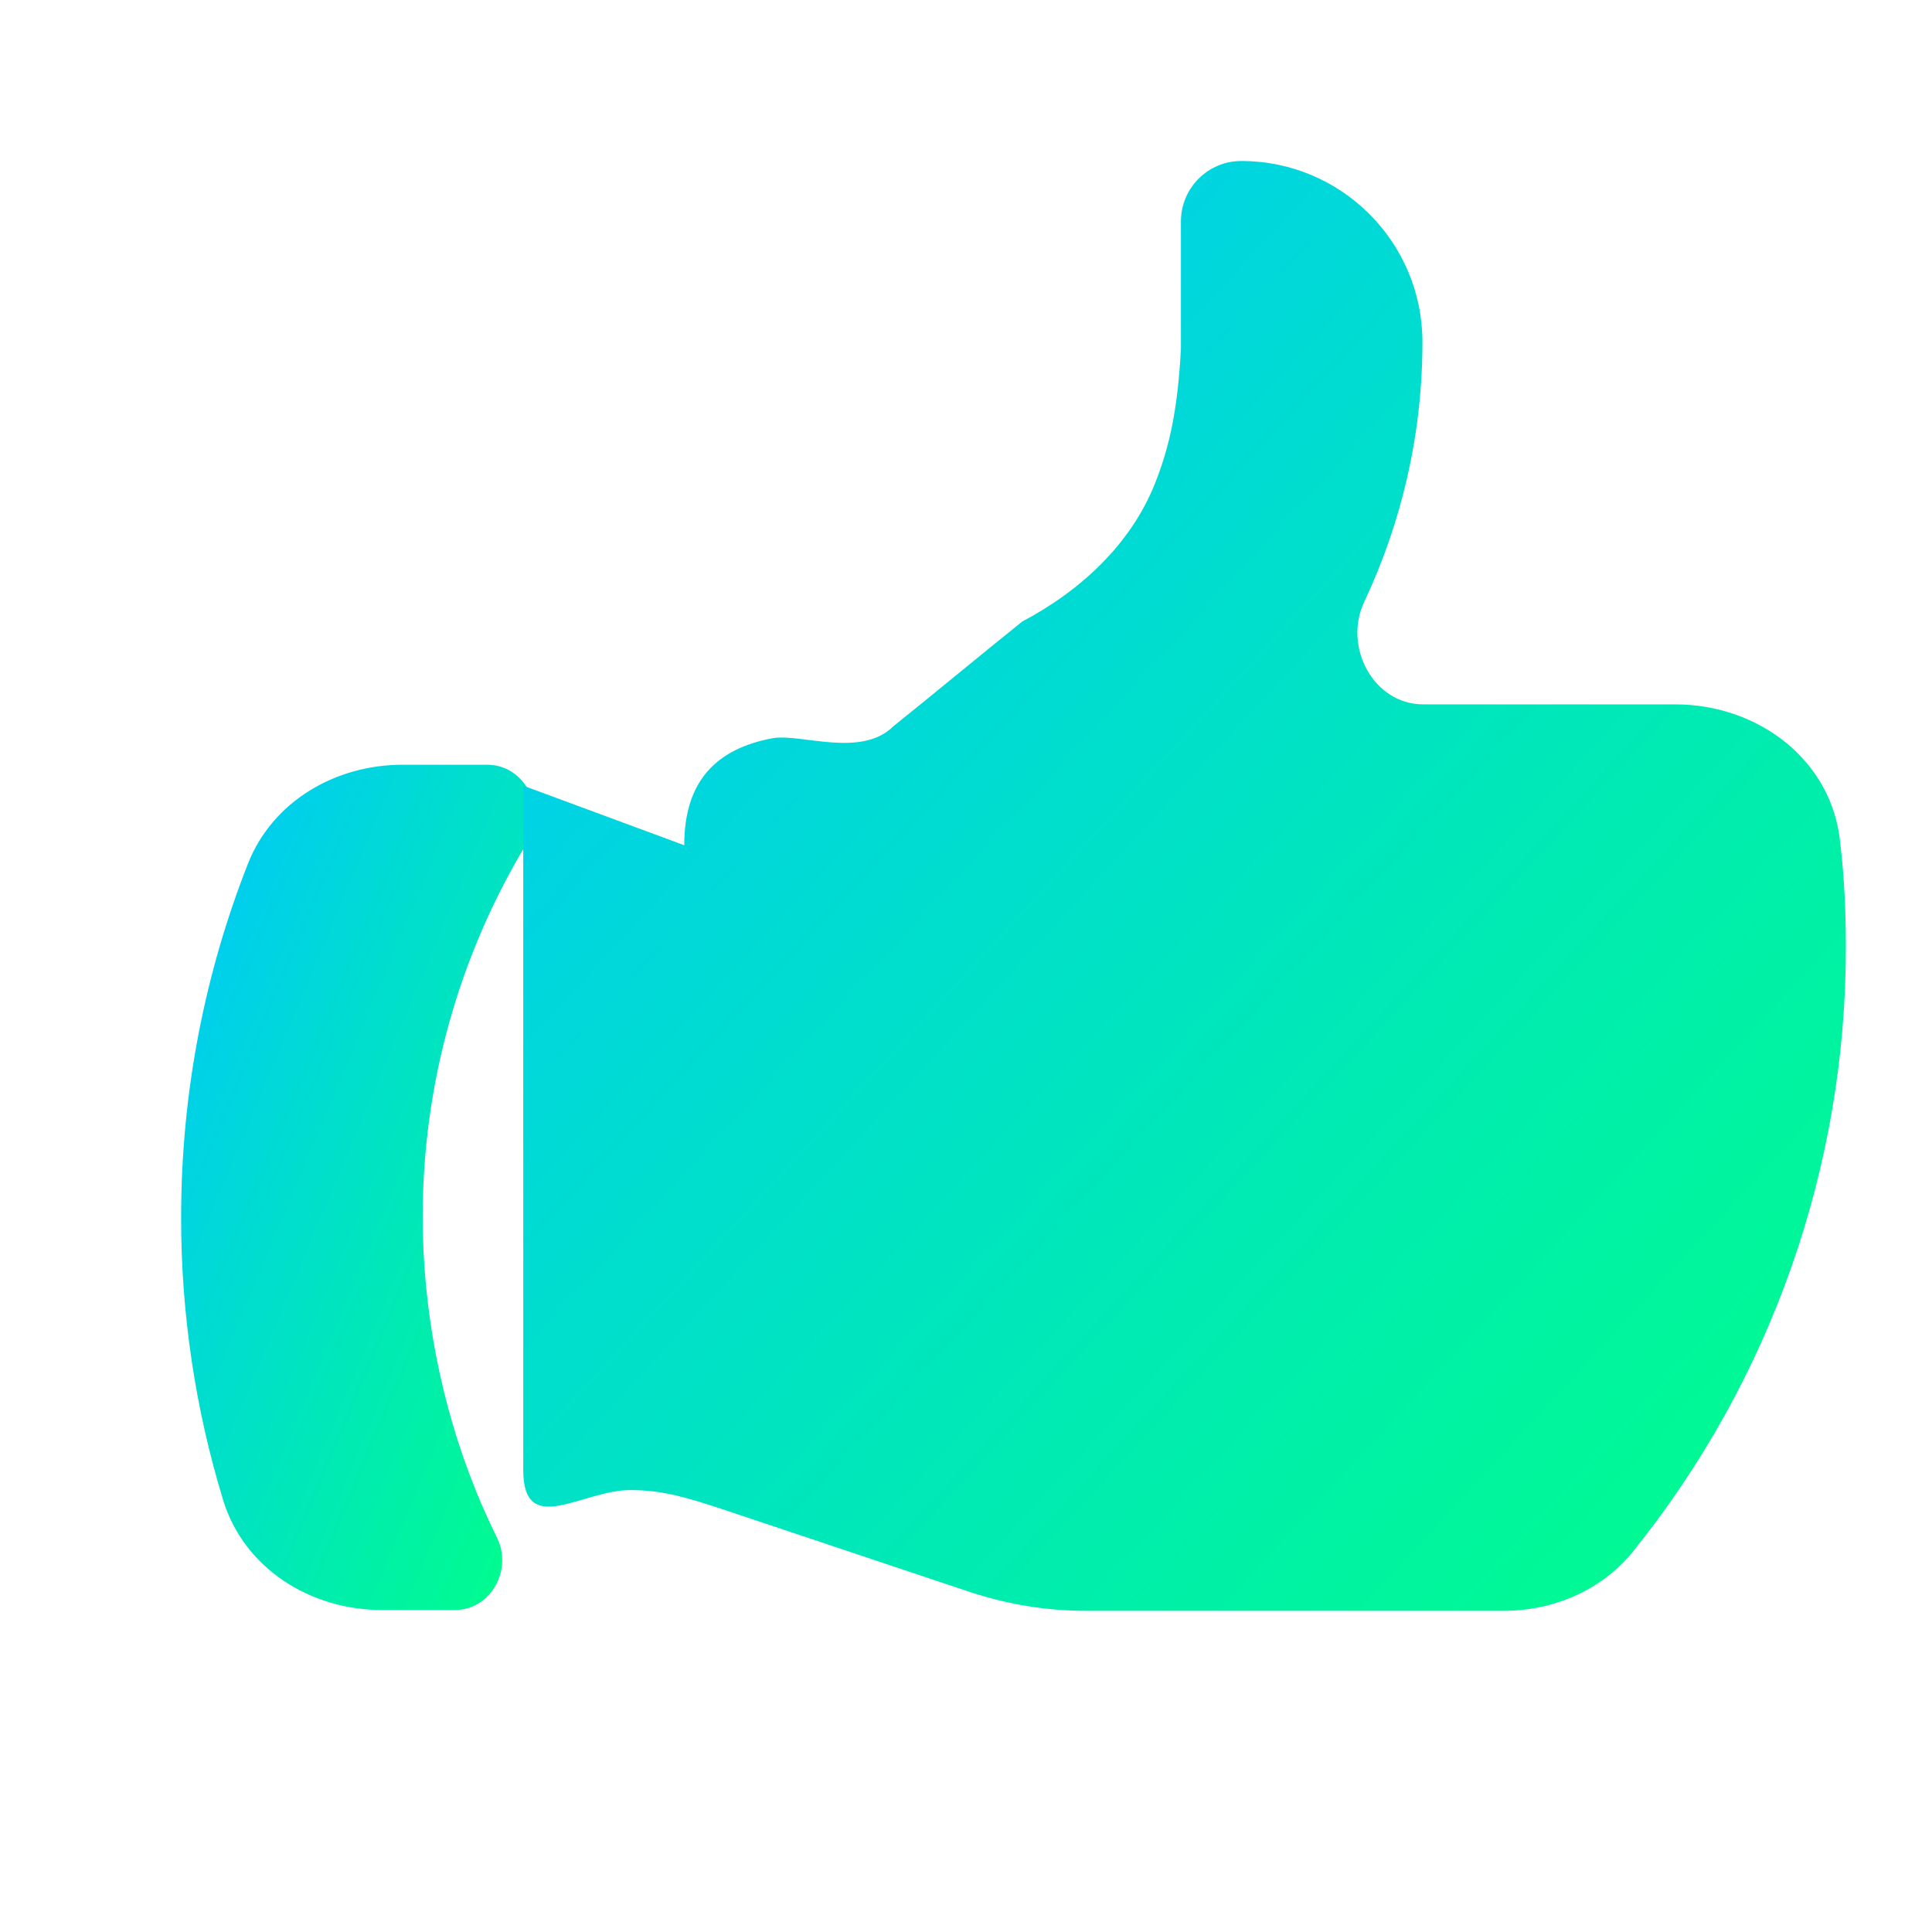
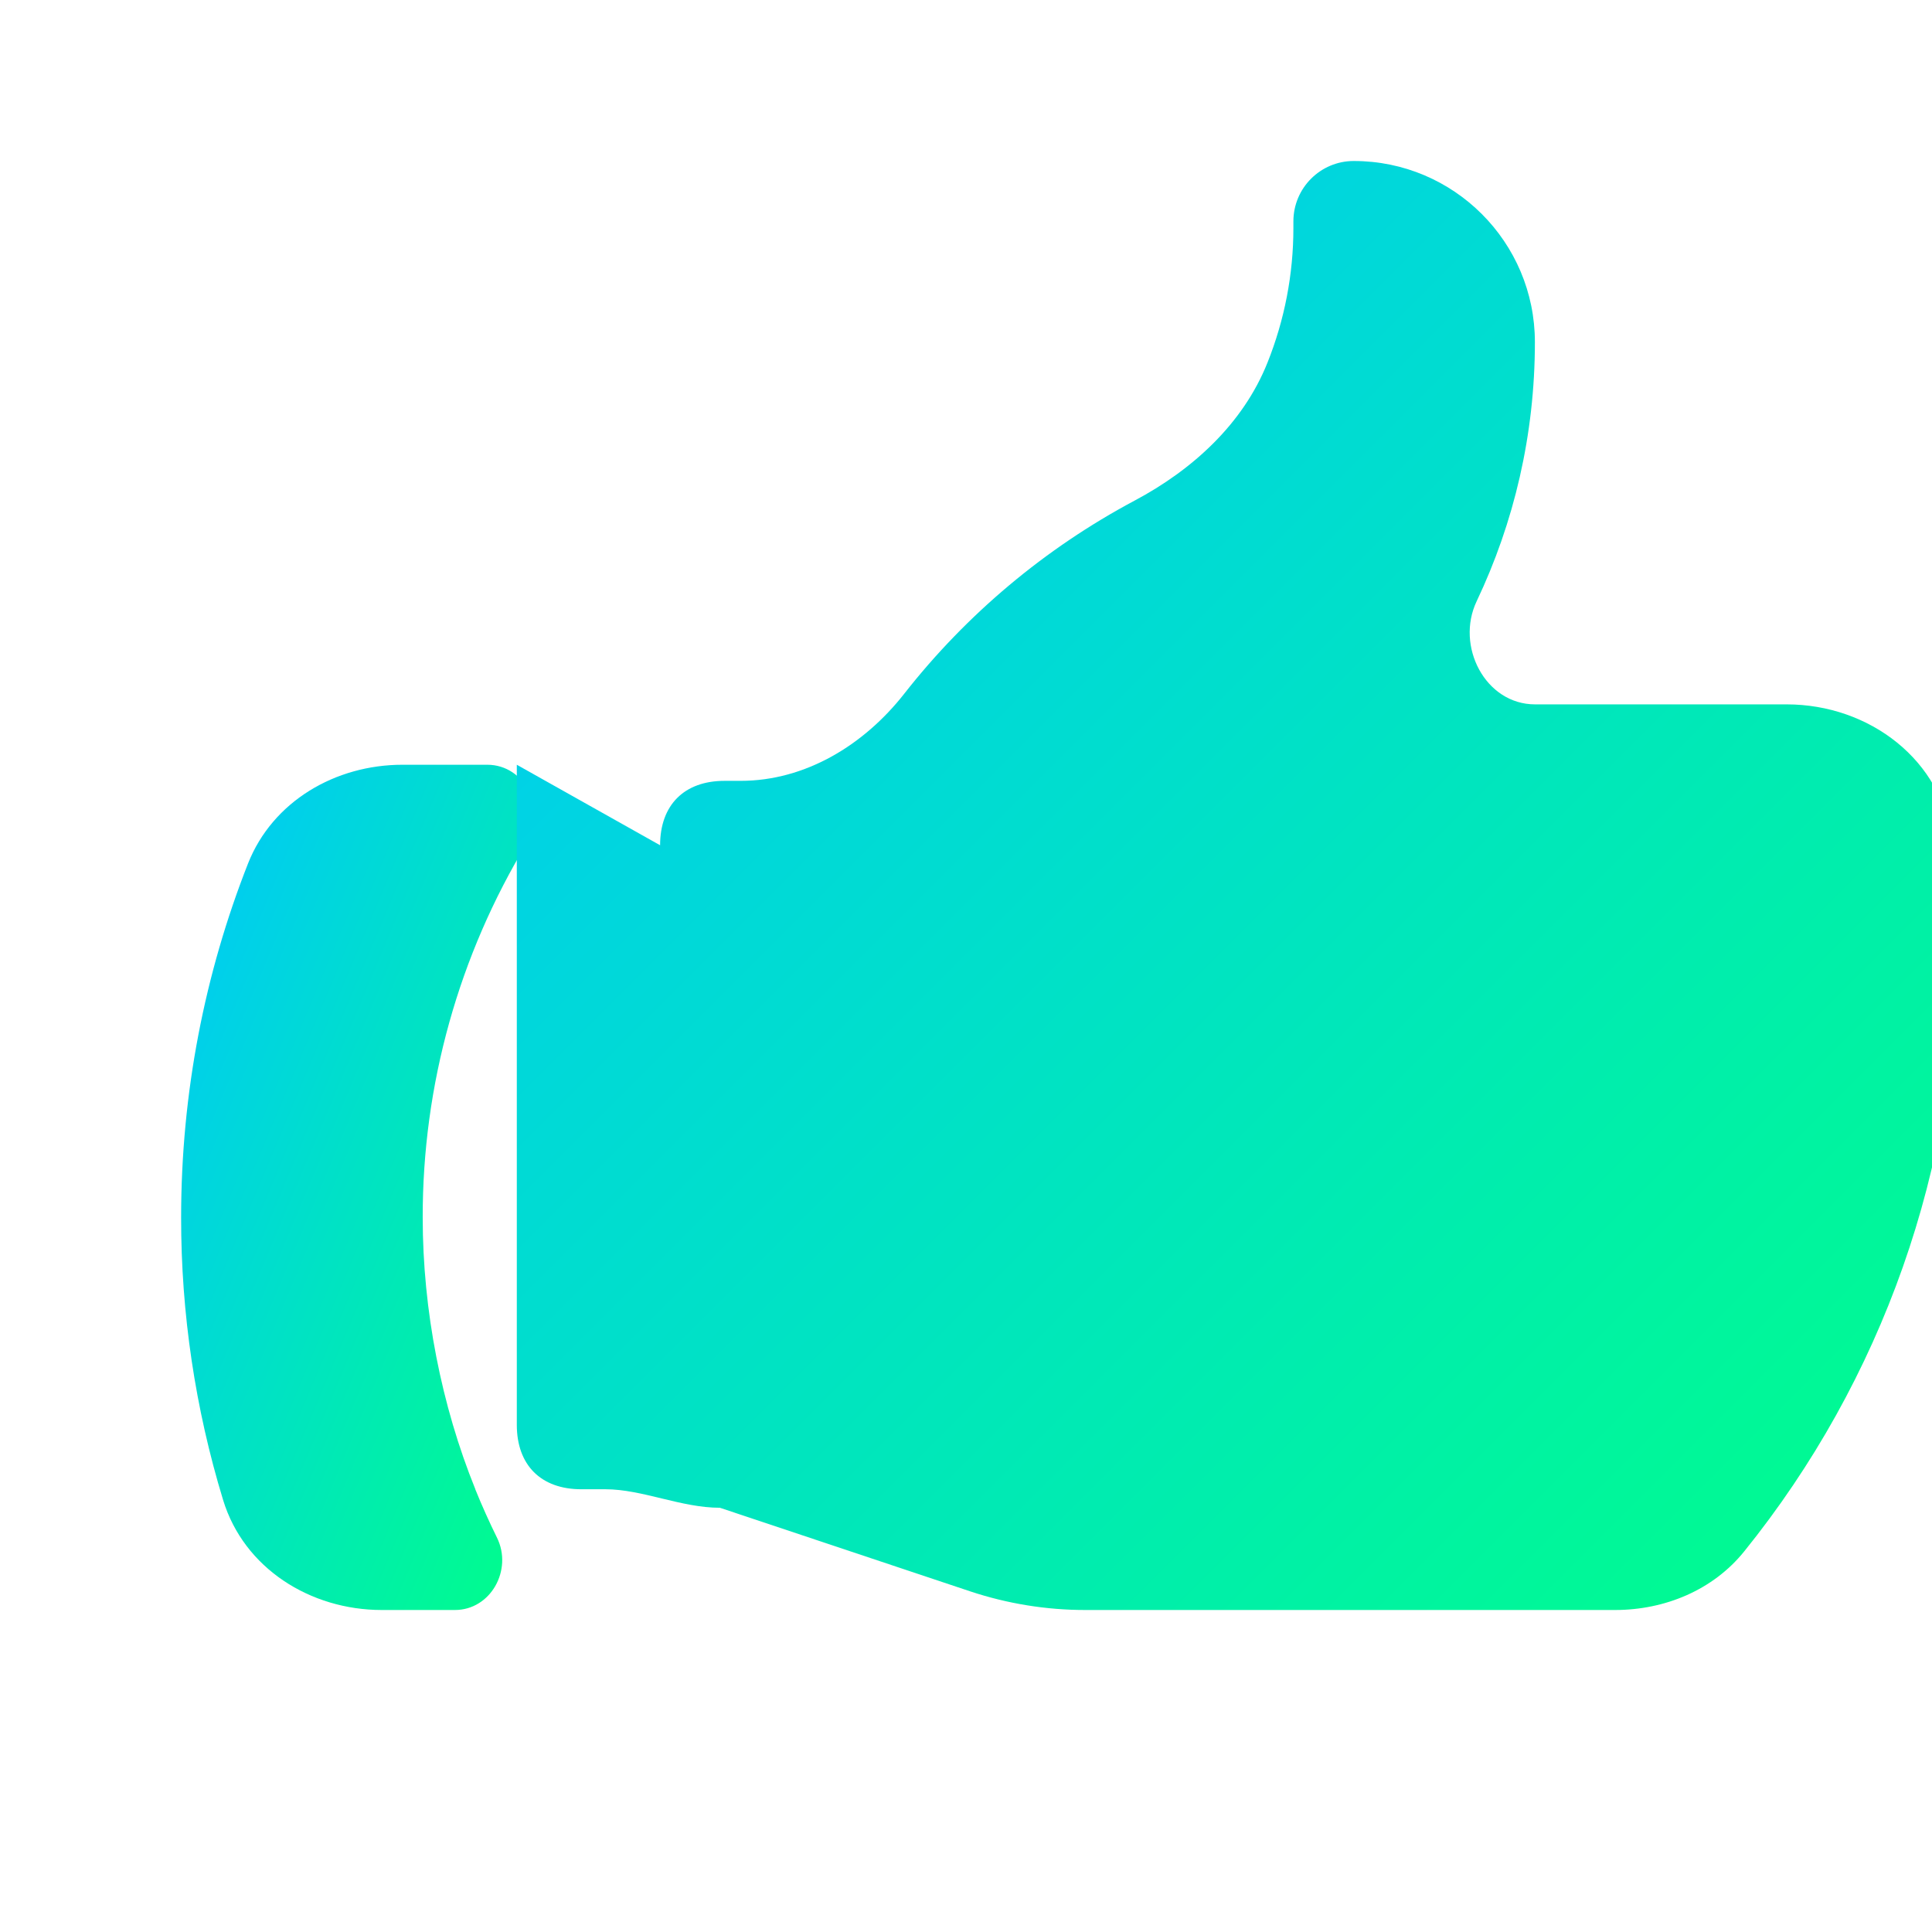
<svg xmlns="http://www.w3.org/2000/svg" viewBox="0 0 24 24" width="120" height="120">
  <defs>
-     <linearGradient id="finalPerfectGrad" x1="0%" y1="0%" x2="100%" y2="100%">
+     <linearGradient id="finalCoolGrad" x1="0%" y1="0%" x2="100%" y2="100%">
      <stop offset="0%" style="stop-color:#00c6ff; stop-opacity:1" />
      <stop offset="100%" style="stop-color:#00ff88; stop-opacity:1" />
    </linearGradient>
  </defs>
-   <g fill="url(#finalPerfectGrad)">
+   <g fill="url(#finalCoolGrad)">
    <path d="M5.904 18.5c.083.205.173.405.27.602.197.4-.078.898-.523.898h-.908c-.889 0-1.713-.518-1.972-1.368a12 12 0 0 1-.521-3.507c0-1.553.295-3.036.831-4.398C3.387 9.953 4.167 9.5 5 9.5h1.053c.472 0 .745.556.5.96a8.958 8.958 0 0 0-1.302 4.665c0 1.152.232 2.333.654 3.375Z" />
-     <path d="M8.5 10.5c0-.8.4-1.2 1.1-1.33 0.35-.06 1.1.25 1.5-.15.5-.4 1.1-.9 1.6-1.3 0.72-.38 1.35-.96 1.65-1.72.17-.43.28-.89.32-1.67V2.75a.75.75 0 0 1 .75-.75 2.25 2.25 0 0 1 2.25 2.25c0 1.15-.26 2.24-.72 3.22-.27.56.11 1.28.73 1.28h3.13c1.03 0 1.95.69 2.05 1.72.05.42.07.85.07 1.29a11.95 11.95 0 0 1-2.65 7.52c-.39.48-.99.73-1.6.73H13.48c-.48 0-.96-.08-1.42-.23l-3.11-1.04c-.4-.13-.71-.23-1.12-.23-.6 0-1.33.6-1.33-.25v-8.5Z" />
+     <path d="M8.2 10.5c0-.5.3-.8.8-.8h0.2c.806 0 1.533-.446 2.031-1.08a9.041 9.041 0 0 1 2.861-2.4c.723-.384 1.35-.956 1.653-1.715a4.498 4.498 0 0 0 .322-1.672V2.75a.75.75 0 0 1 .75-.75 2.25 2.25 0 0 1 2.25 2.25c0 1.152-.26 2.243-.723 3.218-.266.558.107 1.282.725 1.282h3.126c1.026 0 1.945.694 2.054 1.715.045.422.068.85.068 1.285a11.95 11.95 0 0 1-2.649 7.521c-.388.482-.987.729-1.605.729H13.48c-.483 0-.964-.078-1.423-.23l-3.114-1.04c-.483 0-.964-.23-1.423-.23h-0.3c-.5 0-.8-.3-.8-.8v-8.2Z" />
  </g>
</svg>
